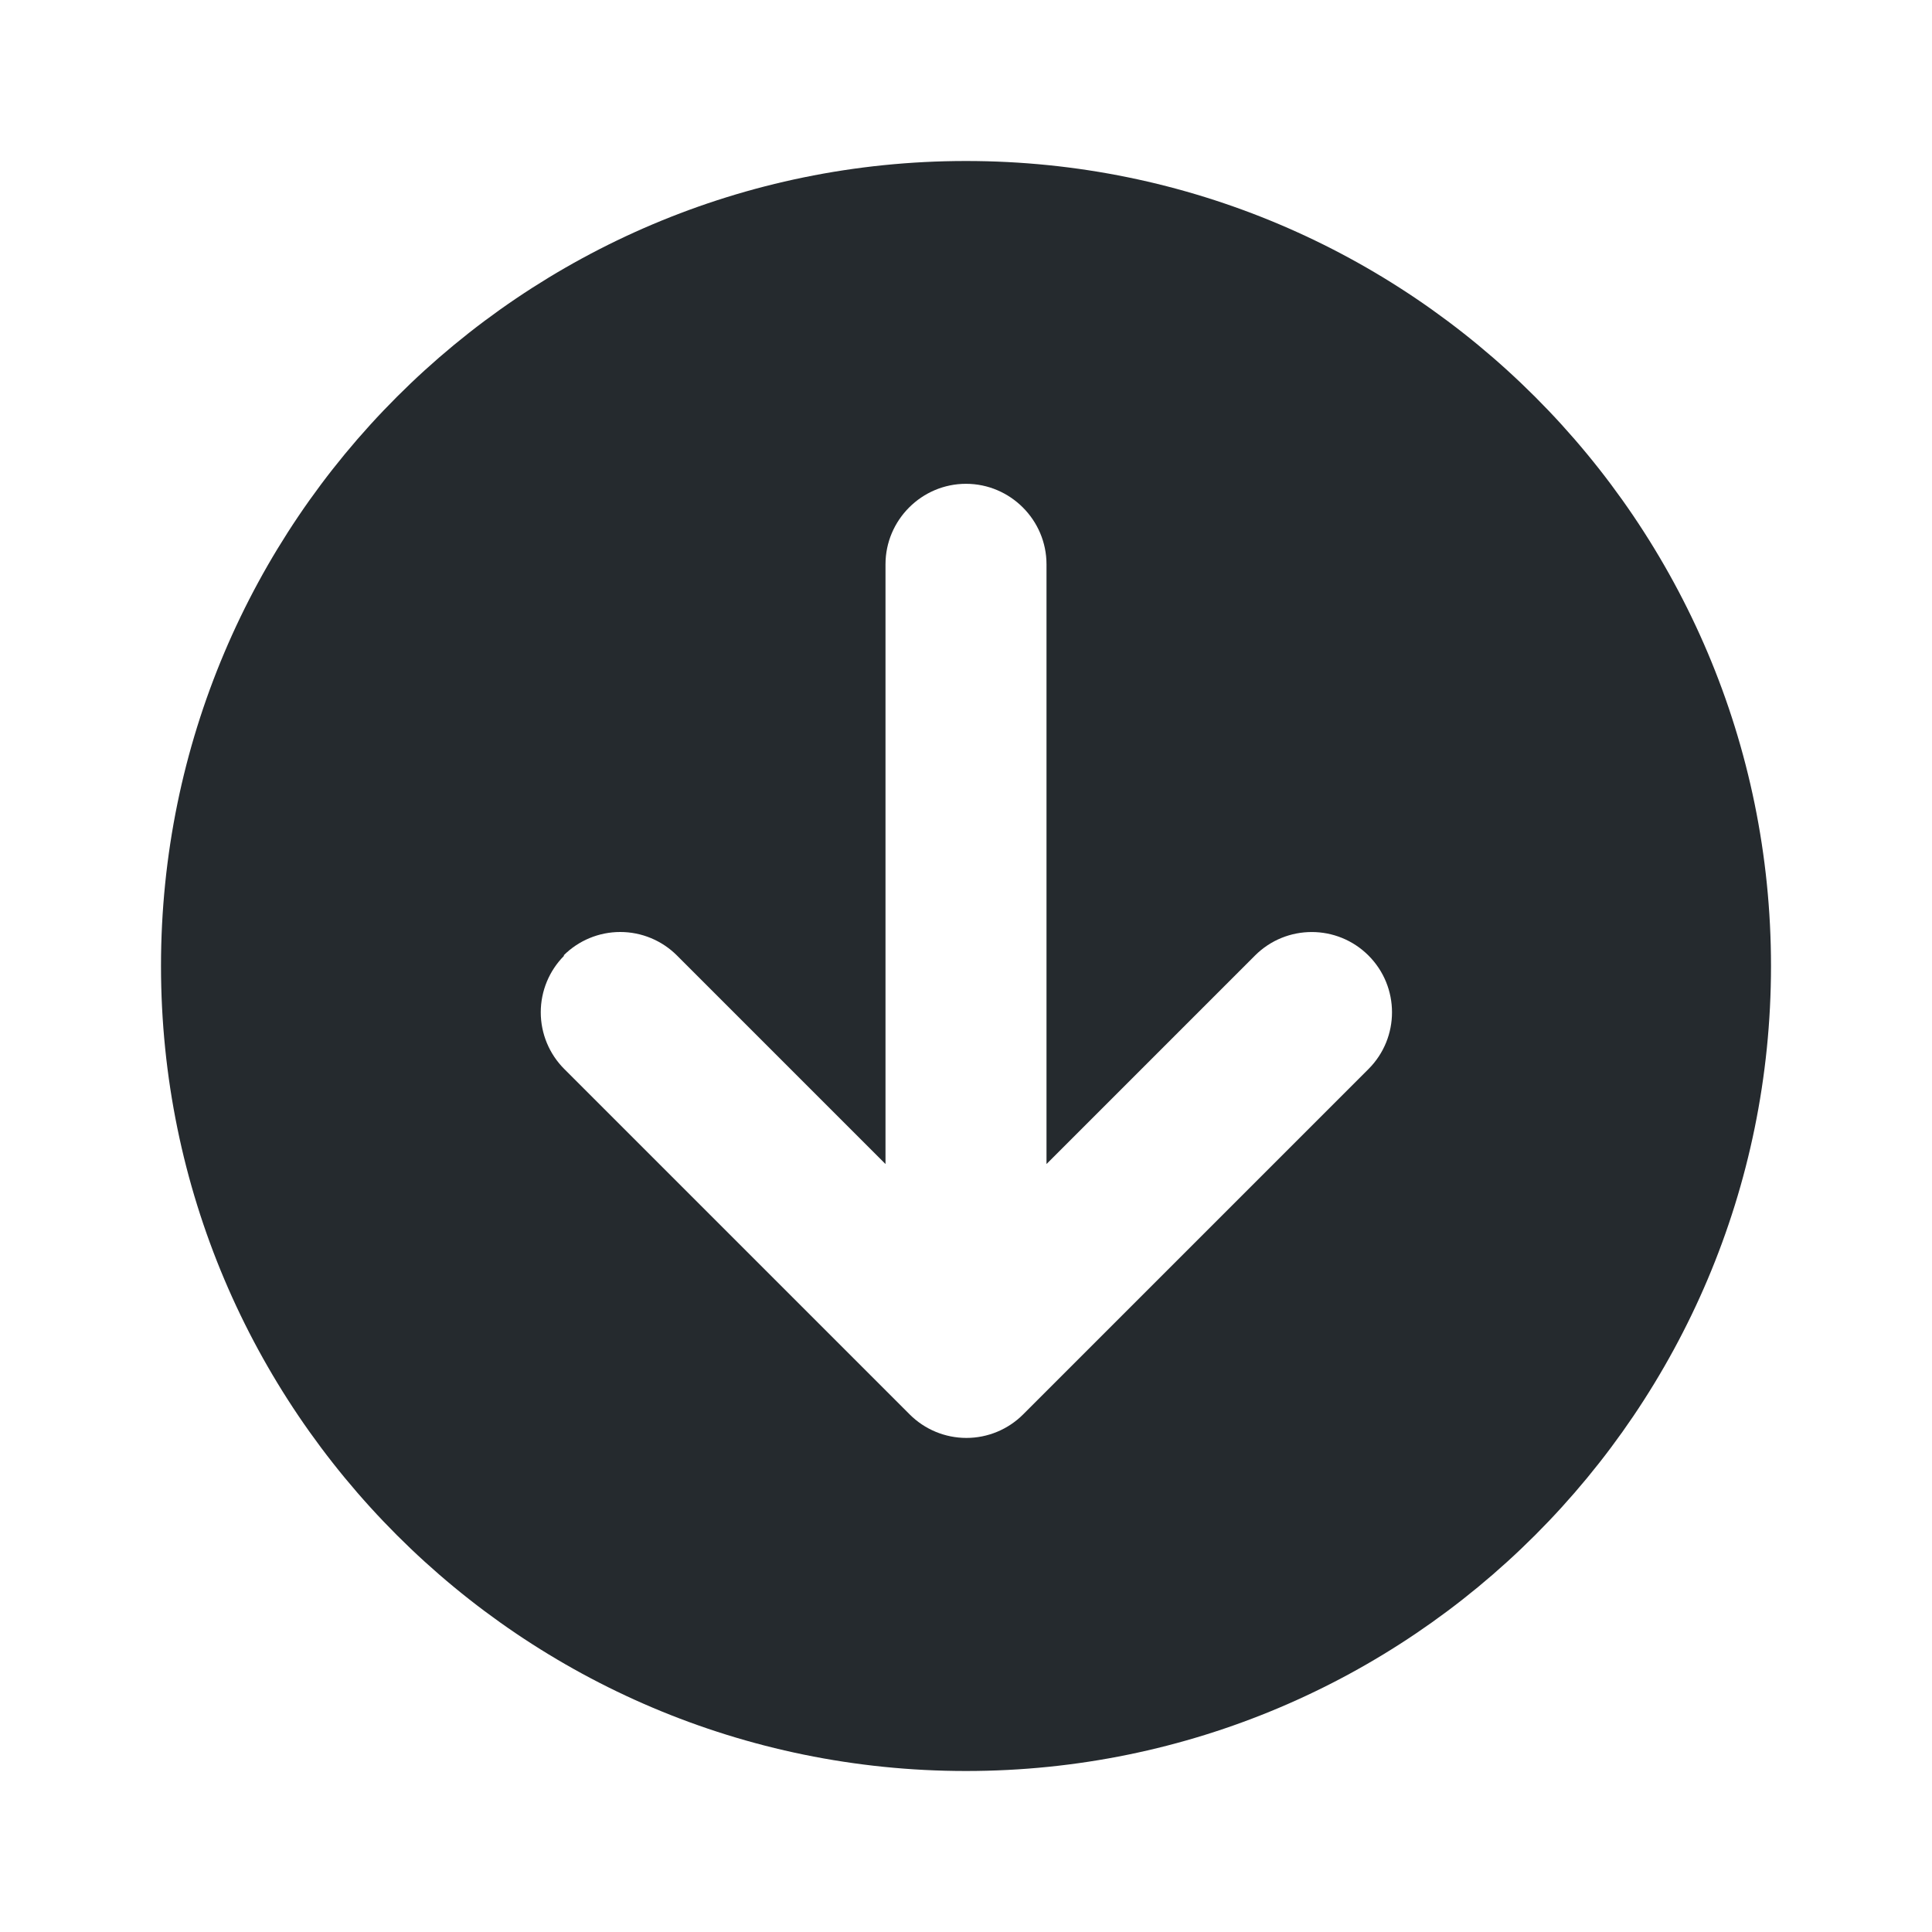
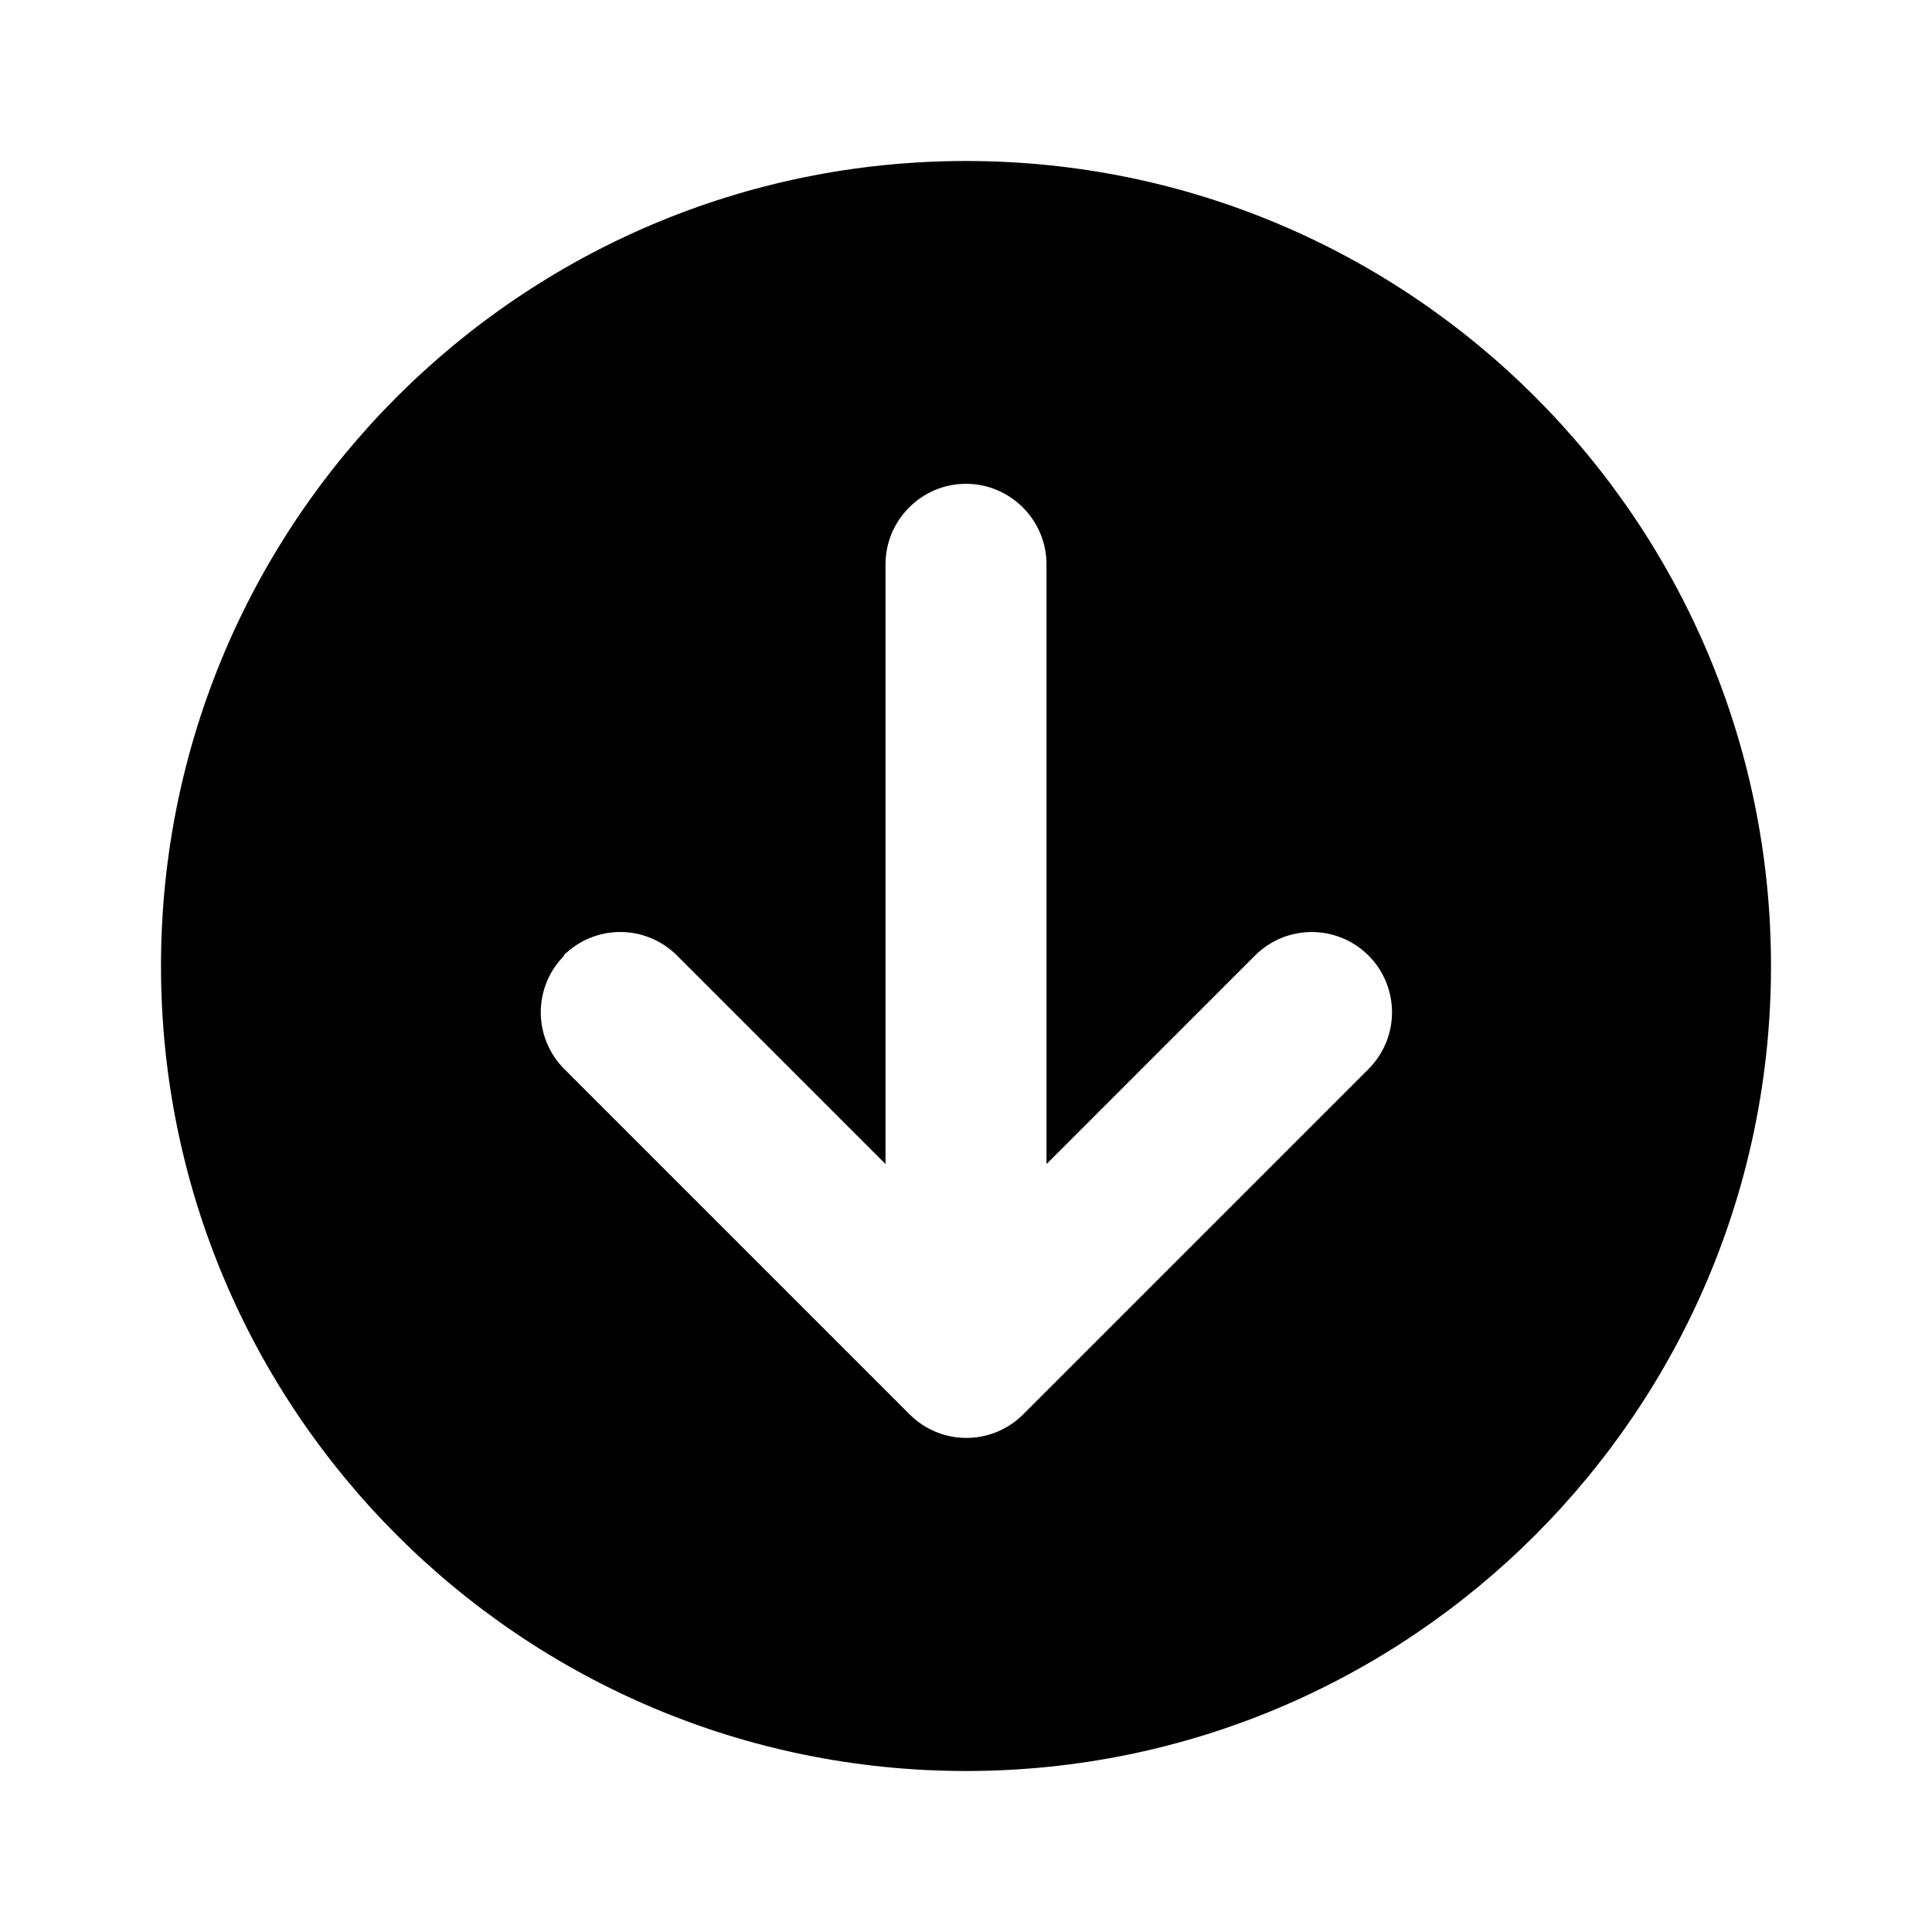
<svg xmlns="http://www.w3.org/2000/svg" width="24" height="24" fill="currentColor" viewBox="0 0 24 24">
-   <path fill="#252a2e" d="M12 22c5.52 0 10-4.48 10-10S17.52 2 12 2 2 6.48 2 12s4.48 10 10 10ZM7 11.87a.996.996 0 0 1 1.41 0L11 14.46V7.01c0-.55.45-1 1-1s1 .45 1 1v7.45l2.59-2.59A.996.996 0 1 1 17 13.28l-4.29 4.29a.996.996 0 0 1-1.41 0l-4.29-4.29a.996.996 0 0 1 0-1.41Z" />
+   <path d="M12 22c5.52 0 10-4.48 10-10S17.52 2 12 2 2 6.48 2 12s4.48 10 10 10ZM7 11.87a.996.996 0 0 1 1.41 0L11 14.46V7.01c0-.55.45-1 1-1s1 .45 1 1v7.45l2.59-2.59A.996.996 0 1 1 17 13.28l-4.29 4.29a.996.996 0 0 1-1.41 0l-4.29-4.29a.996.996 0 0 1 0-1.41Z" />
</svg>
